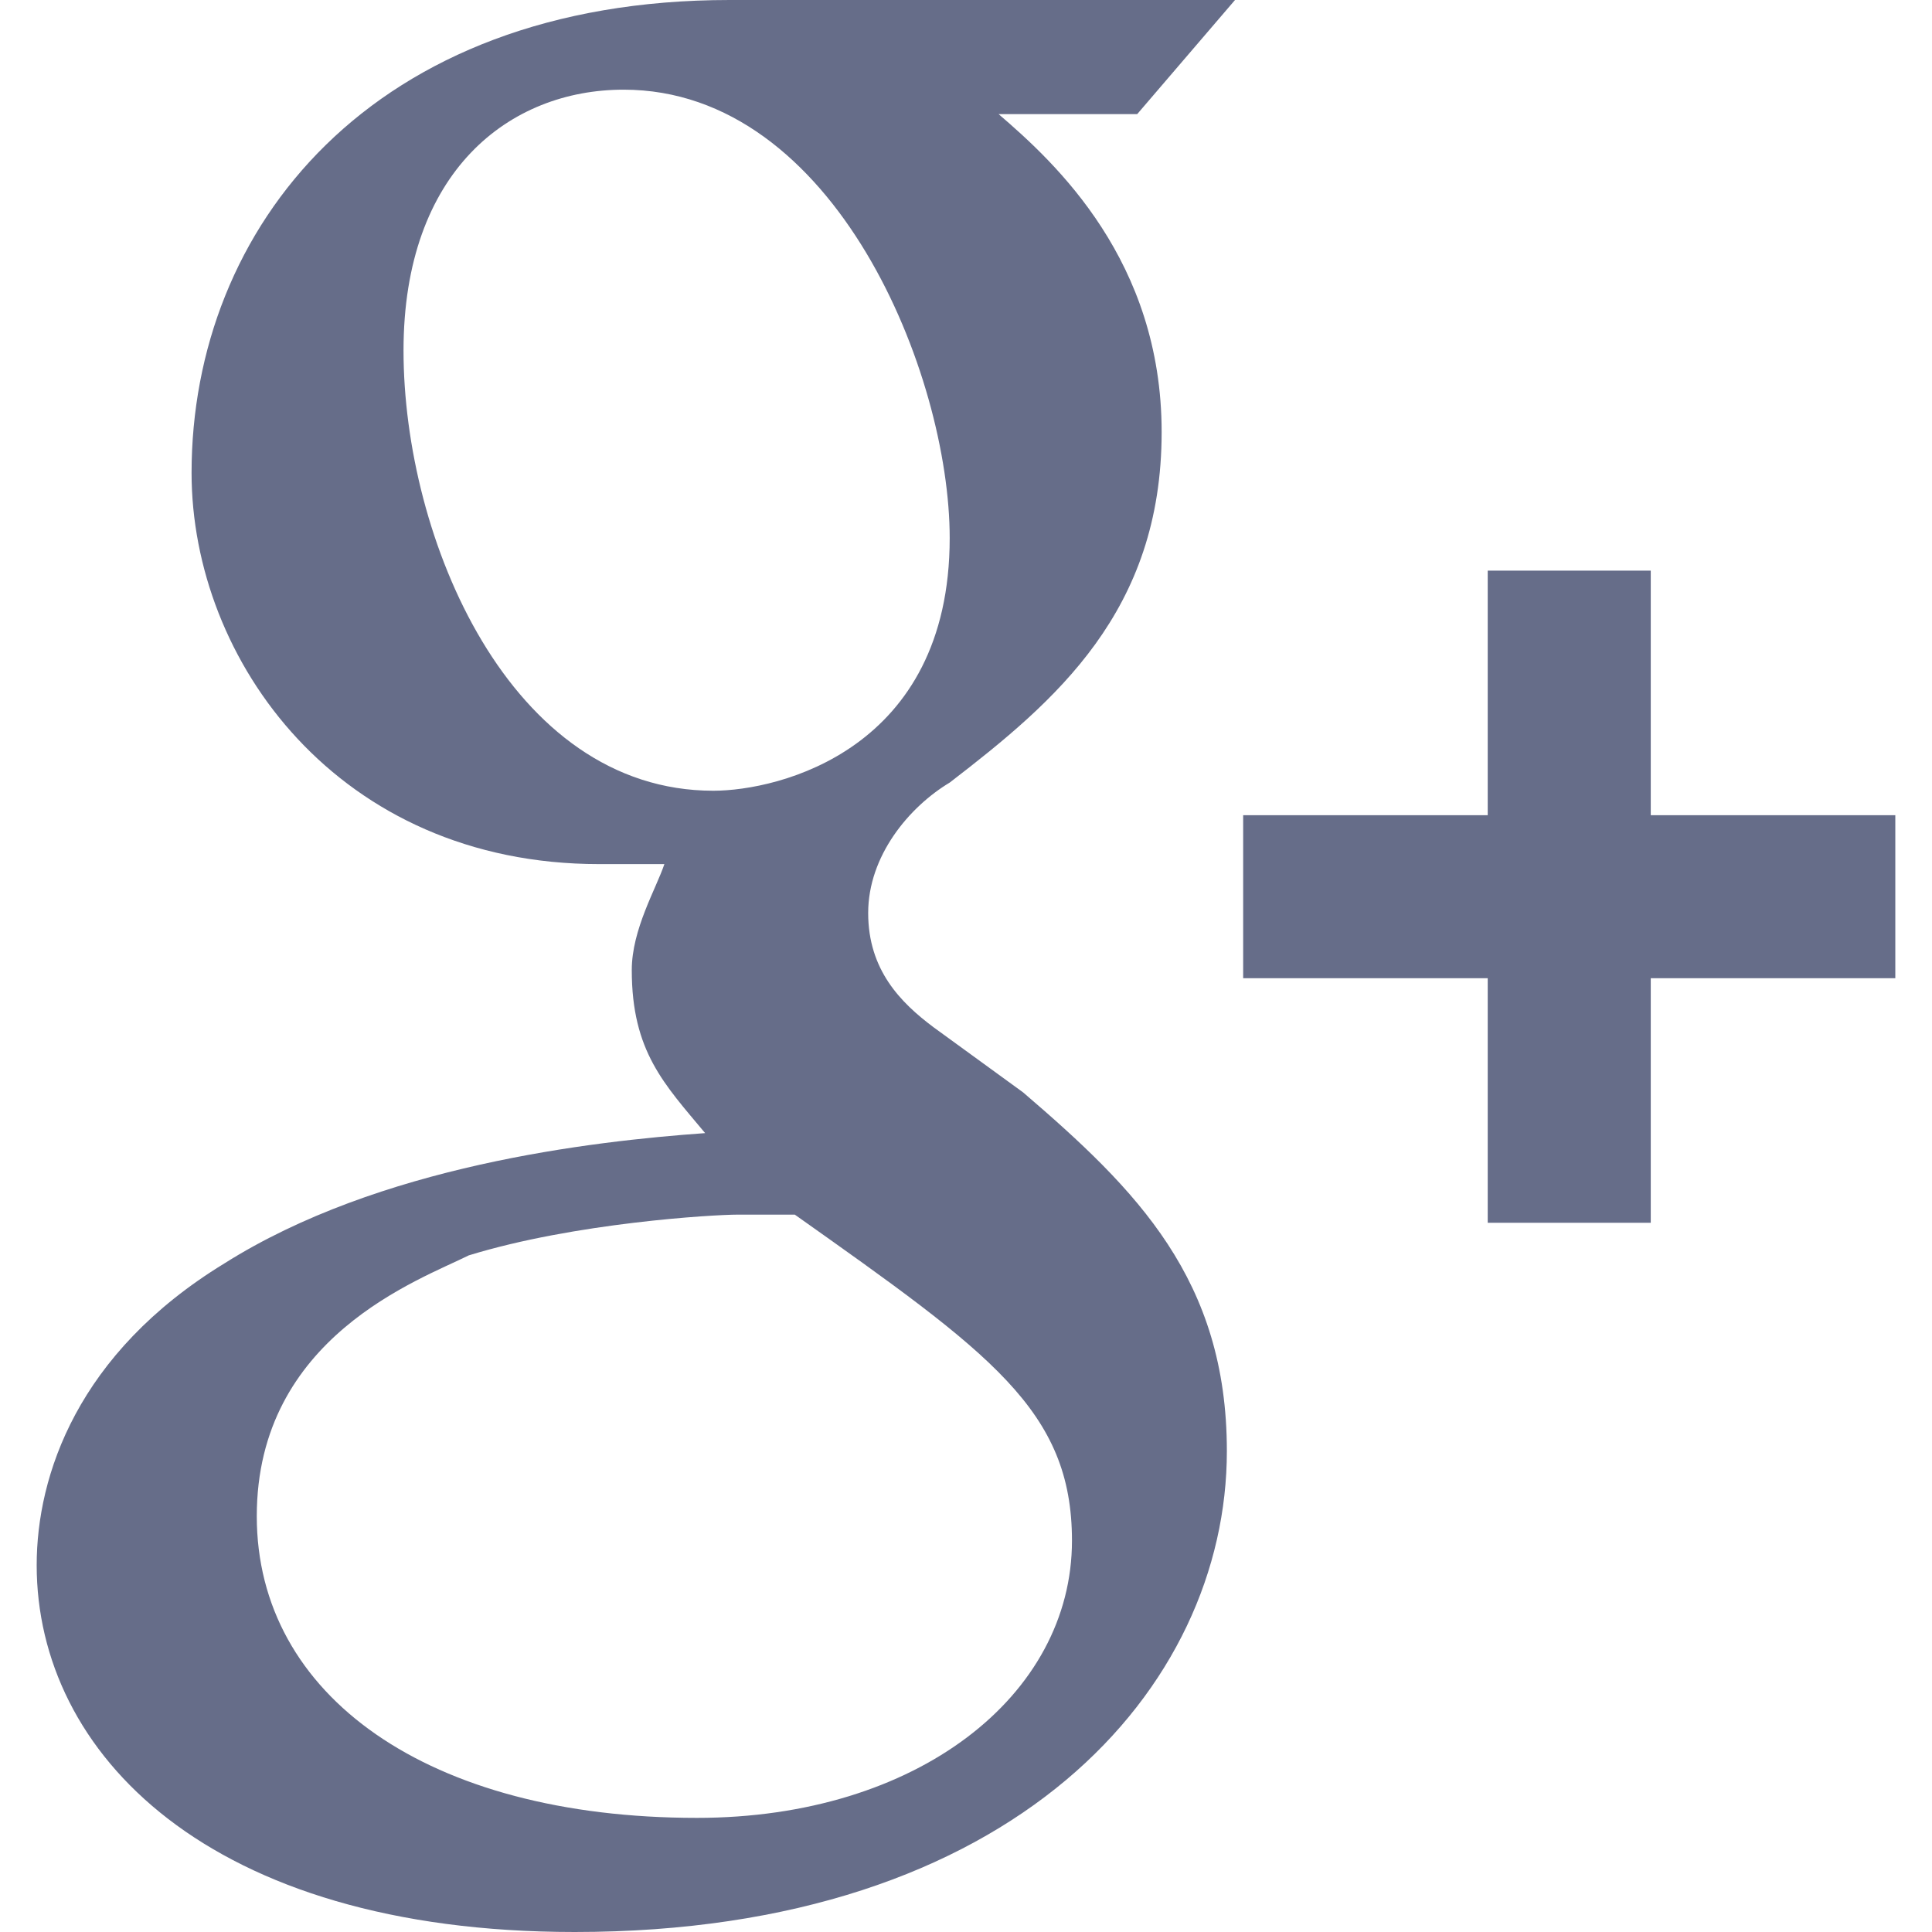
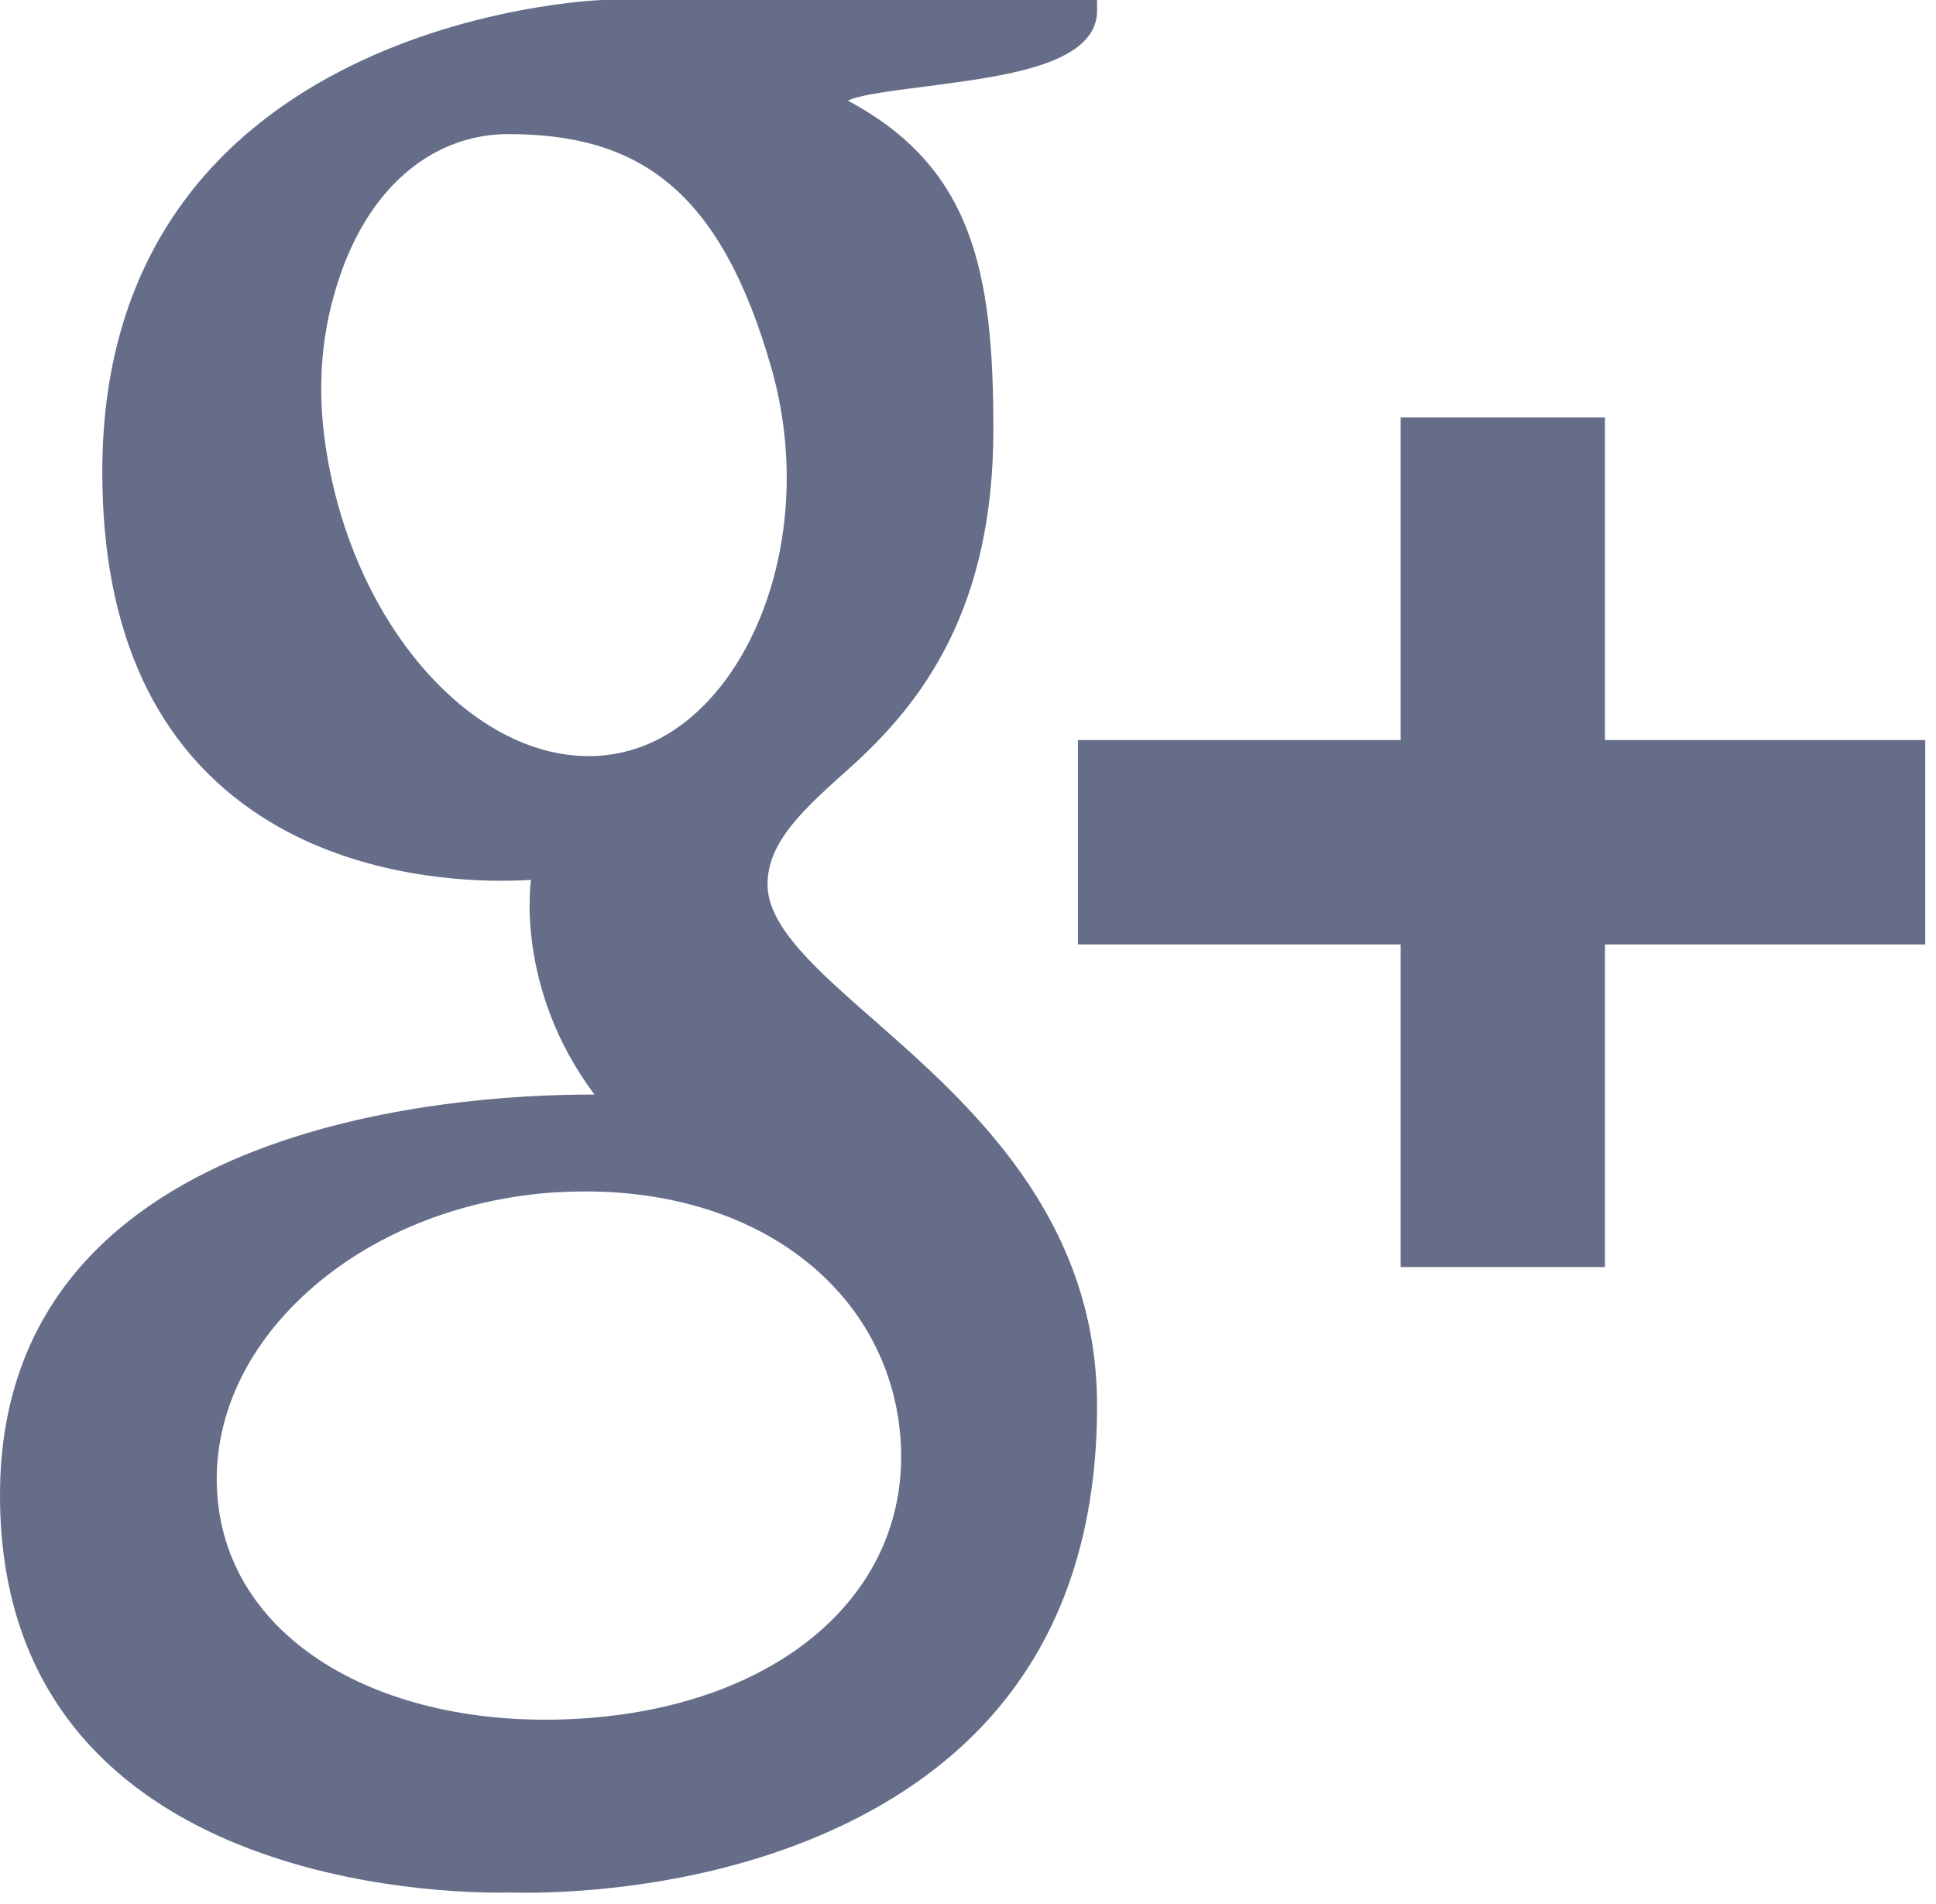
- <svg xmlns="http://www.w3.org/2000/svg" version="1.1" id="Capa_1" x="0px" y="0px" width="604.35px" height="604.35px" viewBox="0 0 604.35 604.35" fill="#666d89">
-   <g>
-     <g id="google-plus">
-       <path d="M516.375,255v-76.5h-51V255h-76.5v51h76.5v76.5h51V306h76.5v-51H516.375z M320.025,341.7l-28.051-20.4    c-10.2-7.649-20.399-17.85-20.399-35.7s12.75-33.15,25.5-40.8c33.15-25.5,66.3-53.55,66.3-109.65c0-53.55-33.15-84.15-51-99.45    h43.35l30.6-35.7h-158.1c-112.2,0-168.3,71.4-168.3,147.9c0,58.65,45.9,122.4,127.5,122.4h20.4c-2.55,7.65-10.2,20.4-10.2,33.15    c0,25.5,10.2,35.7,22.95,51c-35.7,2.55-102,10.2-150.45,40.8c-45.9,28.05-58.65,66.3-58.65,94.35    c0,58.65,53.55,114.75,168.3,114.75c137.7,0,204.001-76.5,204.001-150.449C383.775,400.35,355.725,372.3,320.025,341.7z     M126.225,109.65c0-56.1,33.15-81.6,68.85-81.6c66.3,0,102,89.25,102,140.25c0,66.3-53.55,79.05-73.95,79.05    C159.375,247.35,126.225,168.3,126.225,109.65z M218.024,568.65c-84.15,0-137.7-38.25-137.7-94.351c0-56.1,51-73.95,66.3-81.6    c33.15-10.2,76.5-12.75,84.15-12.75s12.75,0,17.85,0c61.2,43.35,86.7,61.2,86.7,102C335.324,530.4,286.875,568.65,218.024,568.65z    " />
-     </g>
+ <svg xmlns="http://www.w3.org/2000/svg" viewBox="0 0 180 177" width="180" height="177" fill="#656d89">
+   <defs>
+     <clipPath clipPathUnits="userSpaceOnUse" id="cp1">
+       <path d="M0 0L179 0L179 176L0 176Z" />
+     </clipPath>
+   </defs>
+   <g id="Page 1" clip-path="url(#cp1)">
+     <path id="Path 1" fill-rule="evenodd" class="shp0" d="M179.22 68.82L179.22 87.82L149.22 87.82L149.22 117.82L130.22 117.82L130.22 87.82L100.22 87.82L100.22 68.82L130.22 68.82L130.22 38.82L149.22 38.82L149.22 68.82L179.22 68.82ZM56.01 0L102 0L102 1C102 6.15 92.77 7.13 86.46 7.99C84.34 8.28 80.05 8.73 78.83 9.36C90.47 15.56 92.36 25.34 92.36 39.92C92.36 56.5 85.87 65.27 78.98 71.43C74.73 75.24 71.36 78.25 71.36 82.25C71.36 86.18 75.97 90.22 81.3 94.89C90.03 102.57 102 113.07 102 130.72C102 148.99 94.14 162.06 78.66 169.57C66.73 175.37 53.88 176 48.91 176C47.96 176 47.41 175.98 47.32 175.98C47.32 175.98 46.97 175.99 46.36 175.99C38.62 175.99 0 174.2 0 139.03C0 104.47 42.05 101.78 54.94 101.78L55.27 101.78C47.83 91.85 49.37 81.82 49.37 81.82C48.71 81.86 47.77 81.9 46.59 81.9C41.73 81.9 32.38 81.13 24.33 75.94C14.5 69.61 9.51 58.82 9.51 43.89C9.51 1.72 55.55 0.01 56.01 0ZM54.43 110.79C53.4 110.79 52.37 110.83 51.33 110.89C42.53 111.54 34.44 114.83 28.55 120.17C22.74 125.44 19.77 132.06 20.19 138.8C21.07 152.85 36.18 161.11 54.53 159.77C72.59 158.46 84.62 148.08 83.74 134.01C82.91 120.77 71.41 110.79 54.43 110.79ZM47.23 12.47C45.93 12.47 44.63 12.65 43.38 13C38.18 14.47 34.05 18.81 31.75 25.25C29.41 31.8 29.25 38.6 31.28 46.39C34.93 60.25 44.79 70.31 54.73 70.31C56.04 70.31 57.33 70.13 58.58 69.78C69.43 66.72 76.25 50.13 71.73 34.26C66.95 17.45 59.23 12.47 47.23 12.47Z" />
  </g>
</svg>
